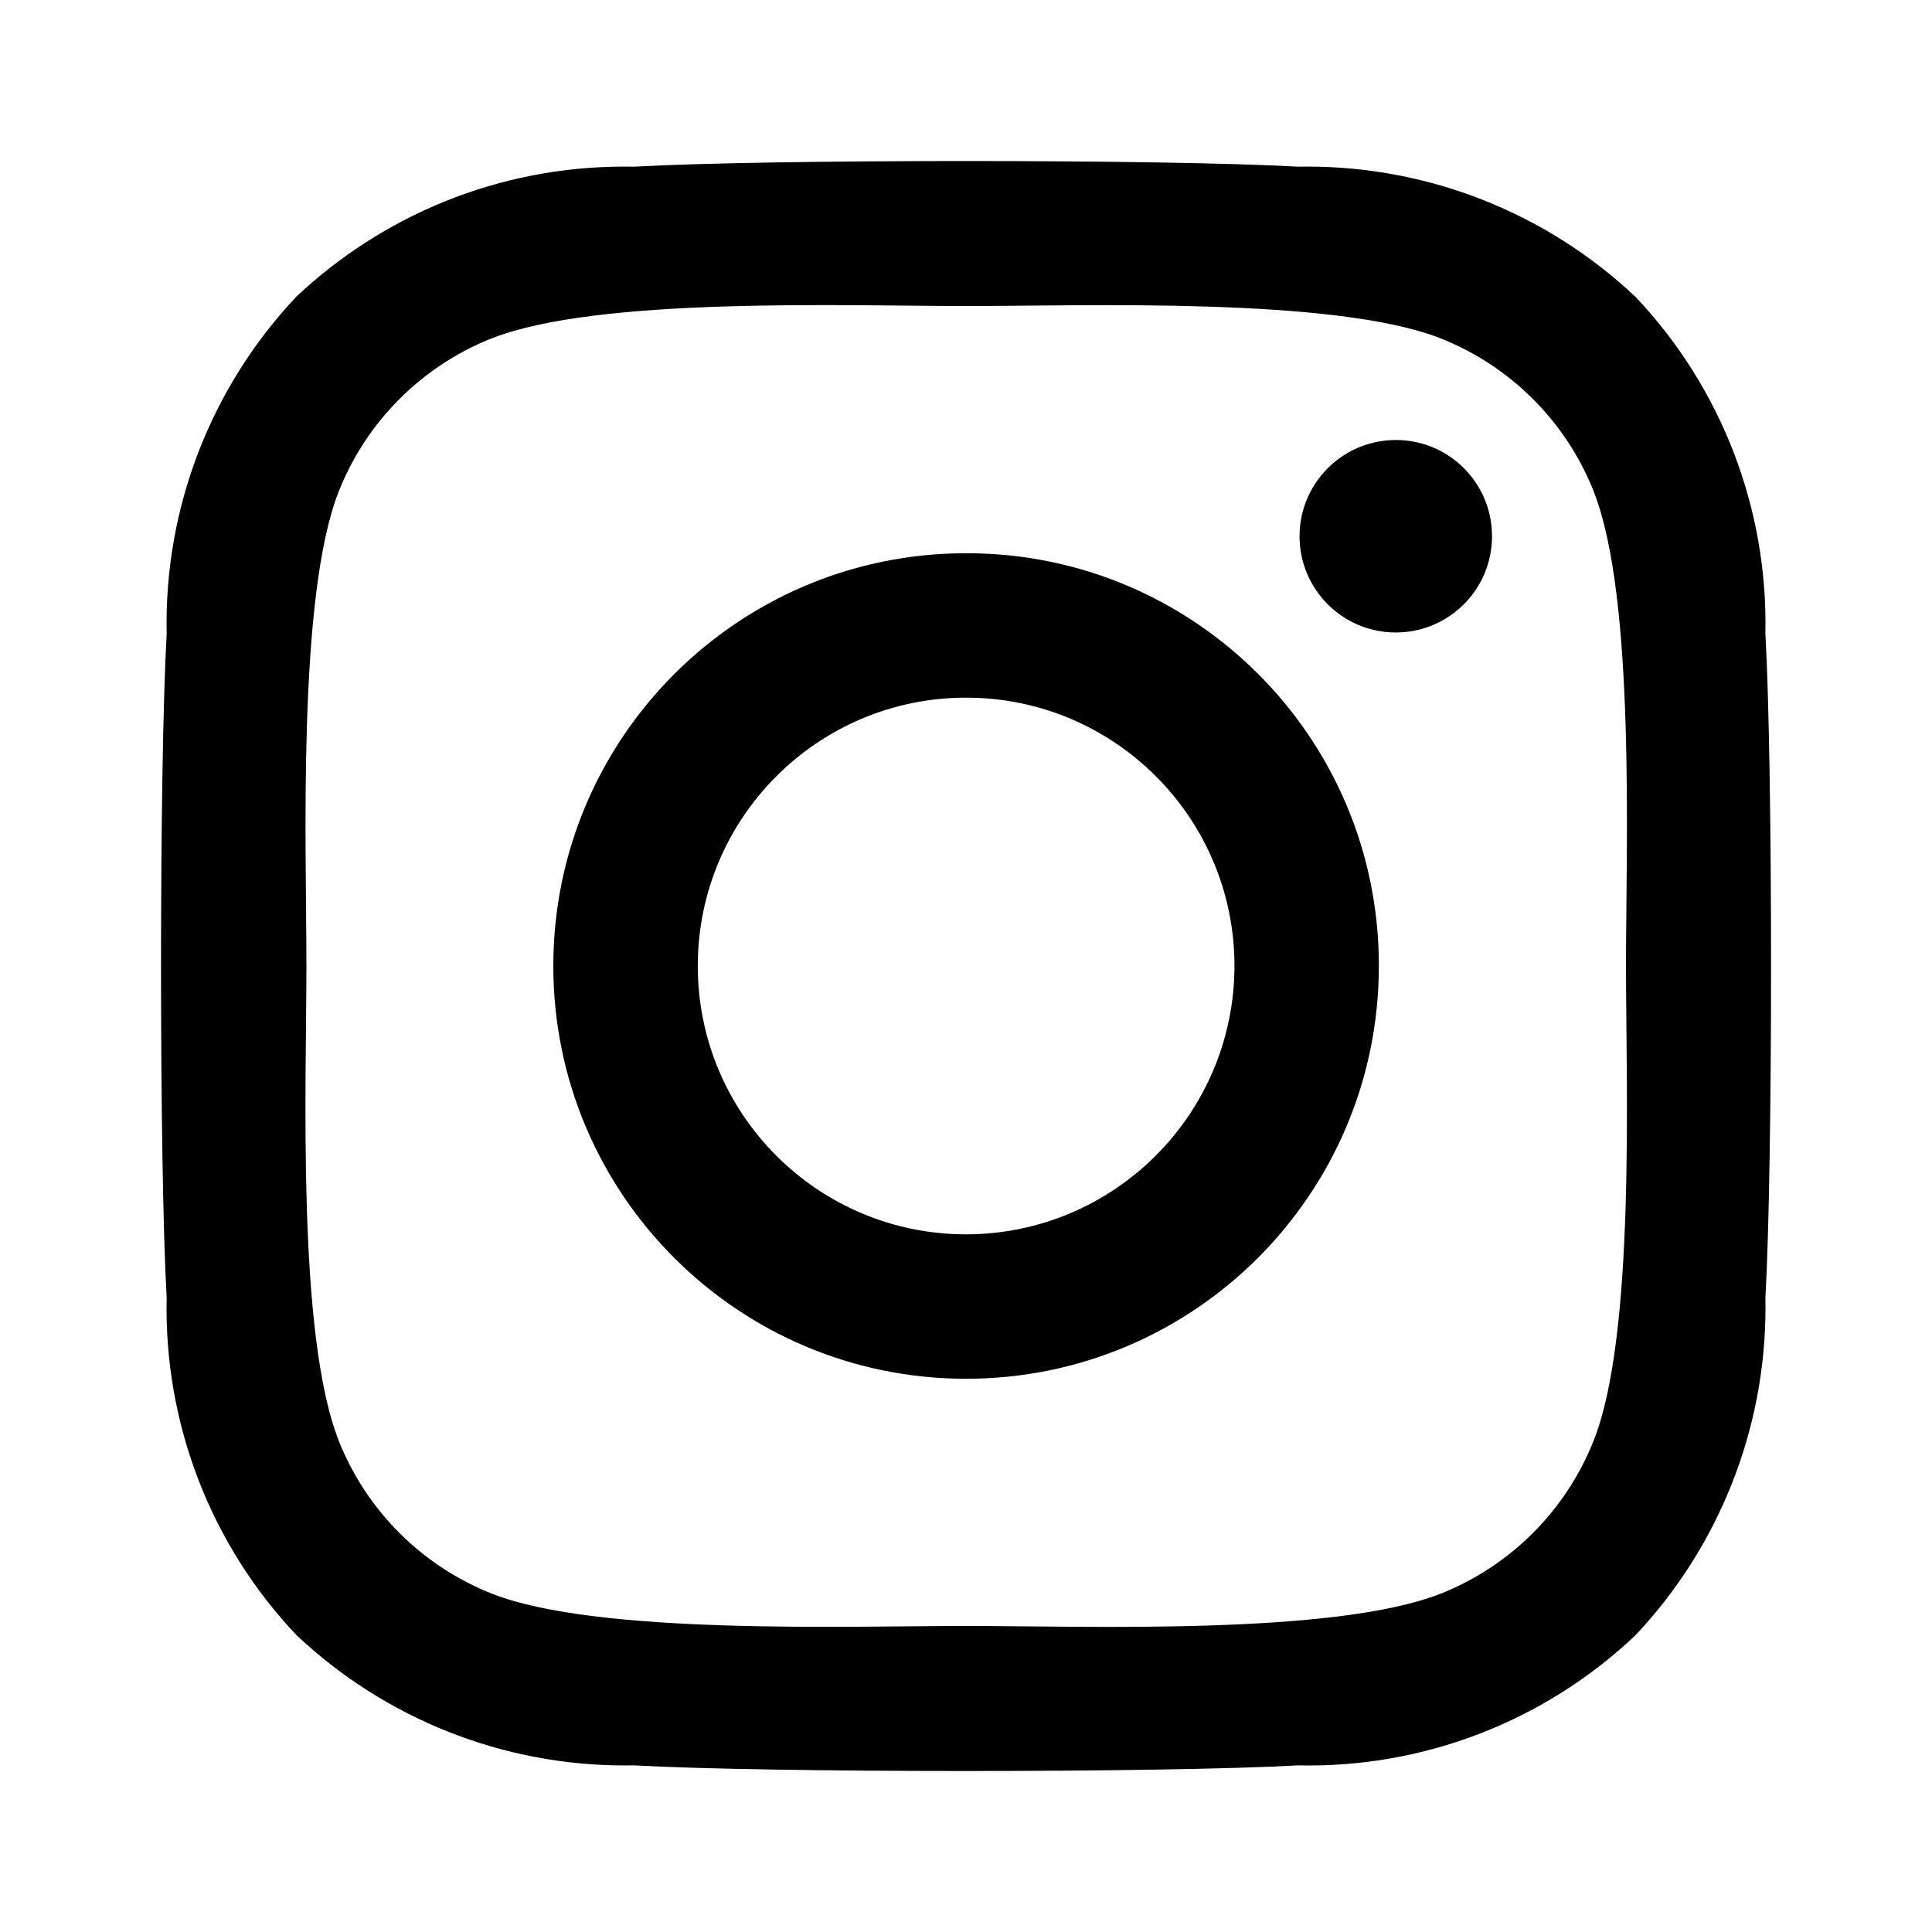
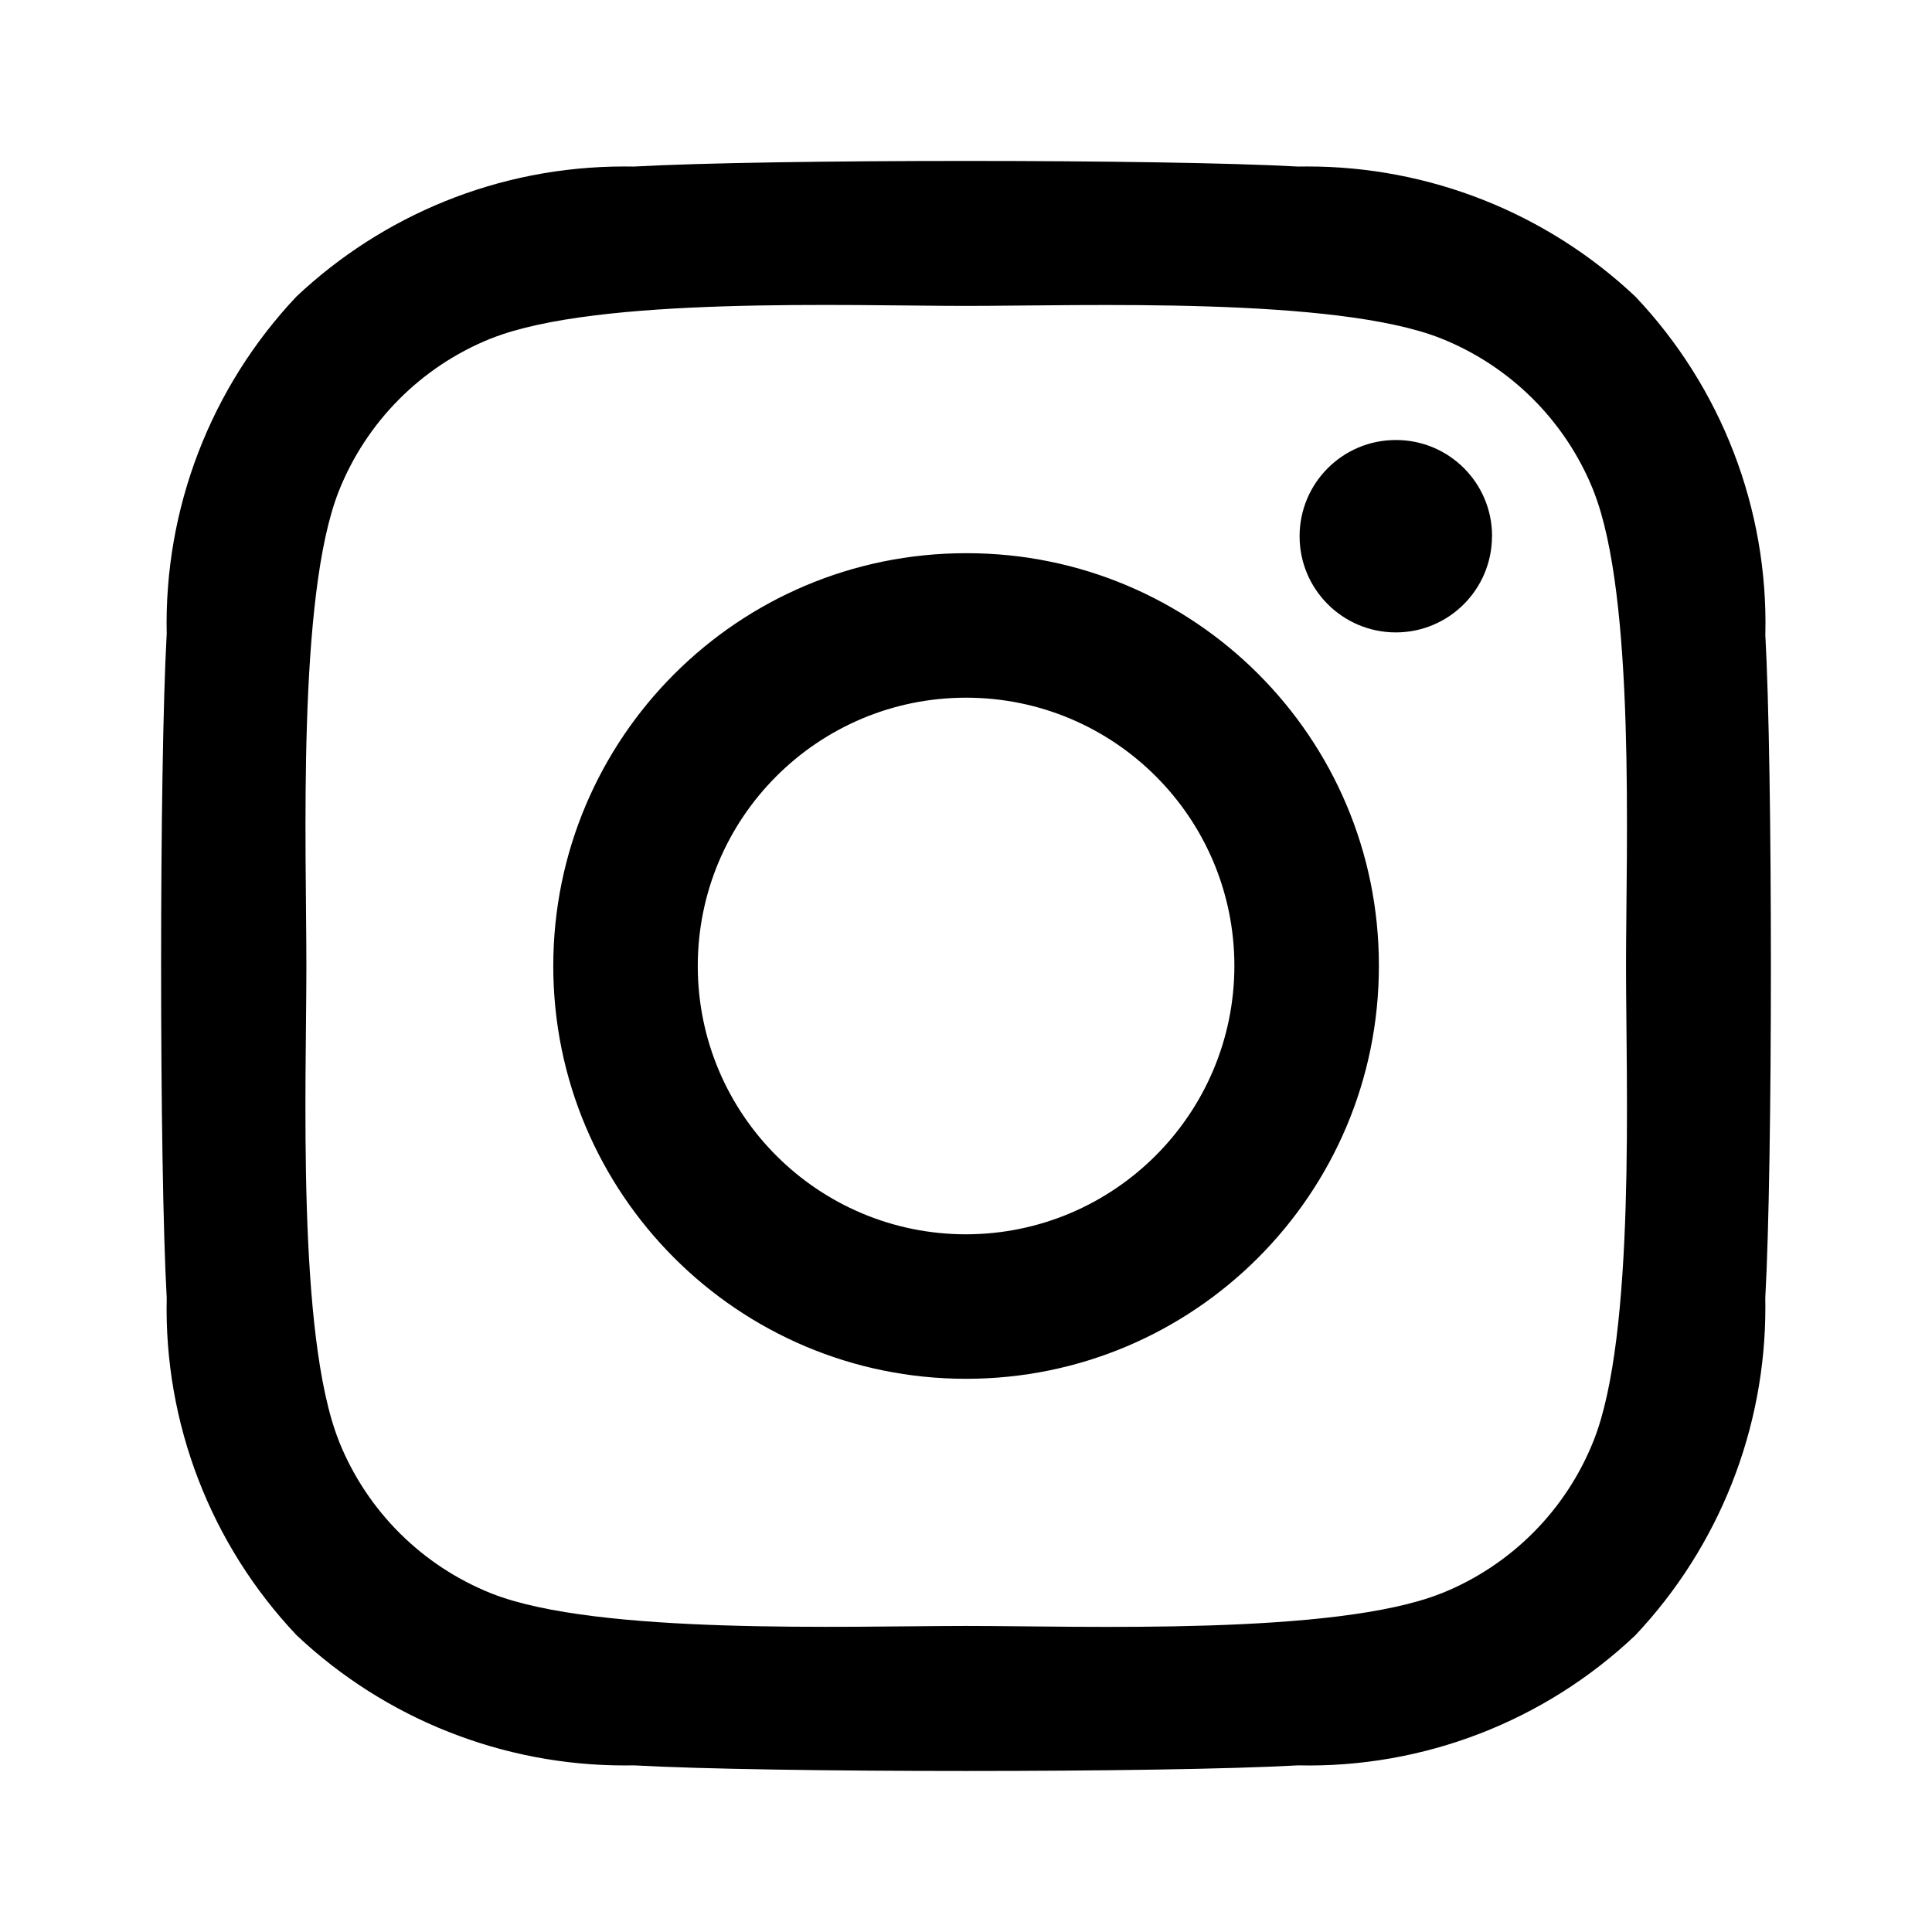
- <svg xmlns="http://www.w3.org/2000/svg" id="aq" width="48" height="48" viewBox="0 0 48 48">
-   <g id="ar">
-     <path d="M24.004,13.745h-.002c-5.664,0-10.255,4.591-10.255,10.255s4.591,10.255,10.255,10.255,10.255-4.591,10.255-10.255v-.017c0-5.654-4.584-10.238-10.238-10.238h-.015Zm0,16.922h-.001c-3.682,0-6.667-2.985-6.667-6.667s2.985-6.667,6.667-6.667,6.667,2.985,6.667,6.667h0c-.006,3.679-2.986,6.66-6.665,6.667h-.001Zm13.065-17.342c-.001,1.321-1.073,2.39-2.393,2.389-1.321-.001-2.39-1.073-2.389-2.393,.001-1.319,1.071-2.388,2.39-2.389h.005c1.318,0,2.386,1.068,2.386,2.386h0v.006l.001,.001Zm6.791,2.428c.07-3.113-1.092-6.128-3.235-8.387l.005,.006c-2.207-2.081-5.126-3.237-8.159-3.233l-.233,.002h.012c-3.302-.187-13.198-.187-16.5,0-.071-.002-.154-.002-.237-.002-3.154,0-6.02,1.227-8.149,3.23l.006-.006c-2.139,2.264-3.3,5.28-3.229,8.394v-.012c-.187,3.303-.187,13.201,0,16.503-.07,3.113,1.092,6.128,3.235,8.387l-.005-.006c2.209,2.081,5.13,3.238,8.165,3.233l.226-.002h-.011c3.302,.187,13.198,.187,16.5,0,3.113,.071,6.127-1.093,8.385-3.236l-.005,.005c2.08-2.207,3.237-5.127,3.232-8.16l-.002-.233v.012c.187-3.302,.187-13.192,0-16.494l-.001-.001Zm-4.266,20.038c-.683,1.722-2.04,3.089-3.756,3.786l-.045,.016c-2.633,1.044-8.88,.803-11.788,.803s-9.164,.232-11.788-.803c-1.721-.683-3.089-2.041-3.785-3.757l-.016-.045c-1.044-2.633-.803-8.88-.803-11.791s-.232-9.167,.803-11.791c.683-1.722,2.04-3.089,3.756-3.786l.045-.016c2.632-1.044,8.88-.803,11.788-.803s9.165-.232,11.788,.803c1.721,.683,3.089,2.041,3.785,3.757l.016,.045c1.044,2.633,.803,8.88,.803,11.791s.241,9.167-.803,11.791Z" />
-   </g>
+ <svg width="24" height="24" viewBox="0 0 24 24">
+   <path d="M12.002 6.872h-.001c-2.832 0-5.128 2.296-5.128 5.128 0 2.832 2.296 5.128 5.128 5.128 2.832 0 5.128-2.296 5.128-5.128v-.009c0-2.827-2.292-5.119-5.119-5.119h-.007Zm0 8.461c-1.841 0-3.334-1.492-3.334-3.333 0-1.841 1.492-3.333 3.333-3.333 1.841 0 3.333 1.492 3.333 3.333-.003 1.839-1.494 3.33-3.333 3.333Zm6.532-8.671c-.001.66-.536 1.195-1.196 1.194-.66-.001-1.195-.536-1.194-1.196.001-.66.535-1.194 1.195-1.194h.003c.659 0 1.193.534 1.193 1.193v.003l.001.001Zm3.396 1.214a5.9 5.9 0 0 0-1.617-4.194l.003.003a5.933 5.933 0 0 0-4.08-1.617l-.117.001h.006c-1.651-.093-6.599-.093-8.25 0-.035-.001-.077-.001-.118-.001-1.577 0-3.01.614-4.074 1.615l.003-.003a5.915 5.915 0 0 0-1.615 4.197v-.006c-.093 1.651-.093 6.601 0 8.252a5.9 5.9 0 0 0 1.617 4.194l-.003-.003a5.938 5.938 0 0 0 4.082 1.617l.113-.001h-.005c1.651.093 6.599.093 8.25 0a5.895 5.895 0 0 0 4.192-1.618l-.003.003a5.935 5.935 0 0 0 1.616-4.08l-.001-.117v.006c.093-1.651.093-6.596 0-8.247l-.001-.001Zm-2.133 10.019a3.393 3.393 0 0 1-1.878 1.893l-.022.008c-1.317.522-4.44.402-5.894.402-1.454 0-4.582.116-5.894-.402a3.394 3.394 0 0 1-1.893-1.879l-.008-.022c-.522-1.317-.402-4.44-.402-5.896 0-1.456-.116-4.583.402-5.896a3.394 3.394 0 0 1 1.878-1.893l.022-.008c1.316-.522 4.44-.402 5.894-.402 1.454 0 4.582-.116 5.894.402a3.394 3.394 0 0 1 1.893 1.879l.008.022c.522 1.317.402 4.44.402 5.896 0 1.456.12 4.583-.402 5.896Z" />
</svg>
